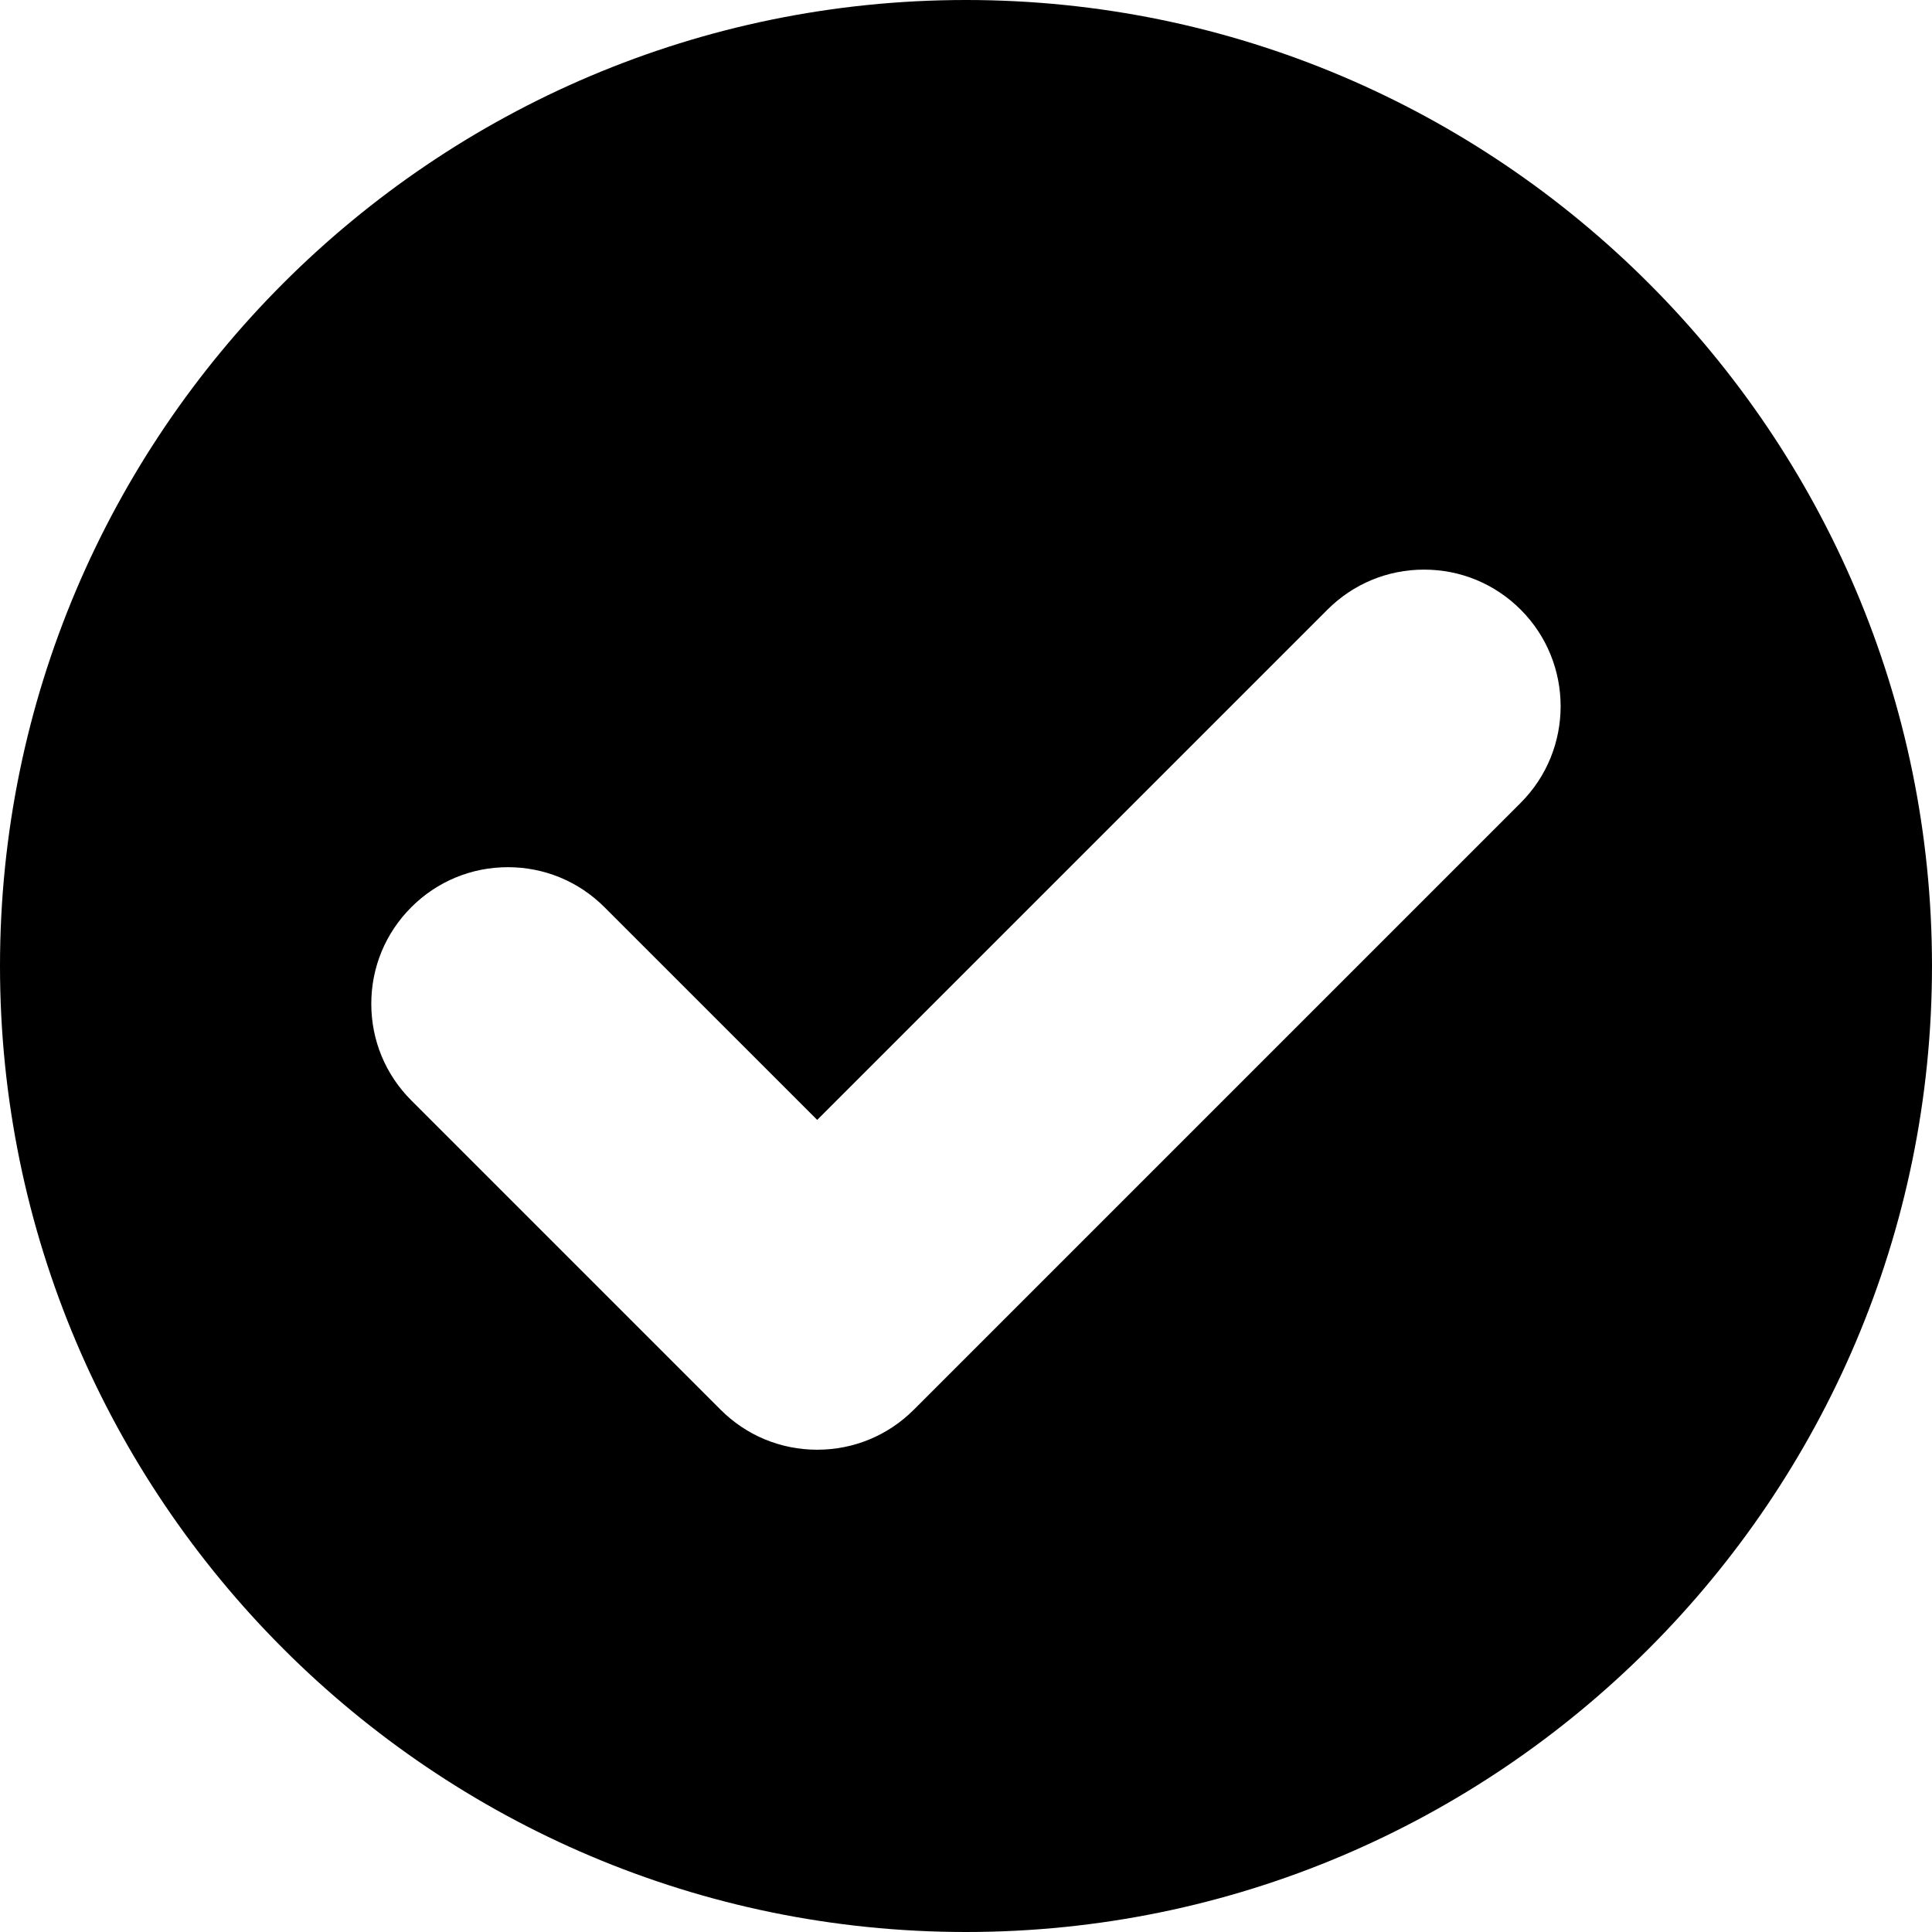
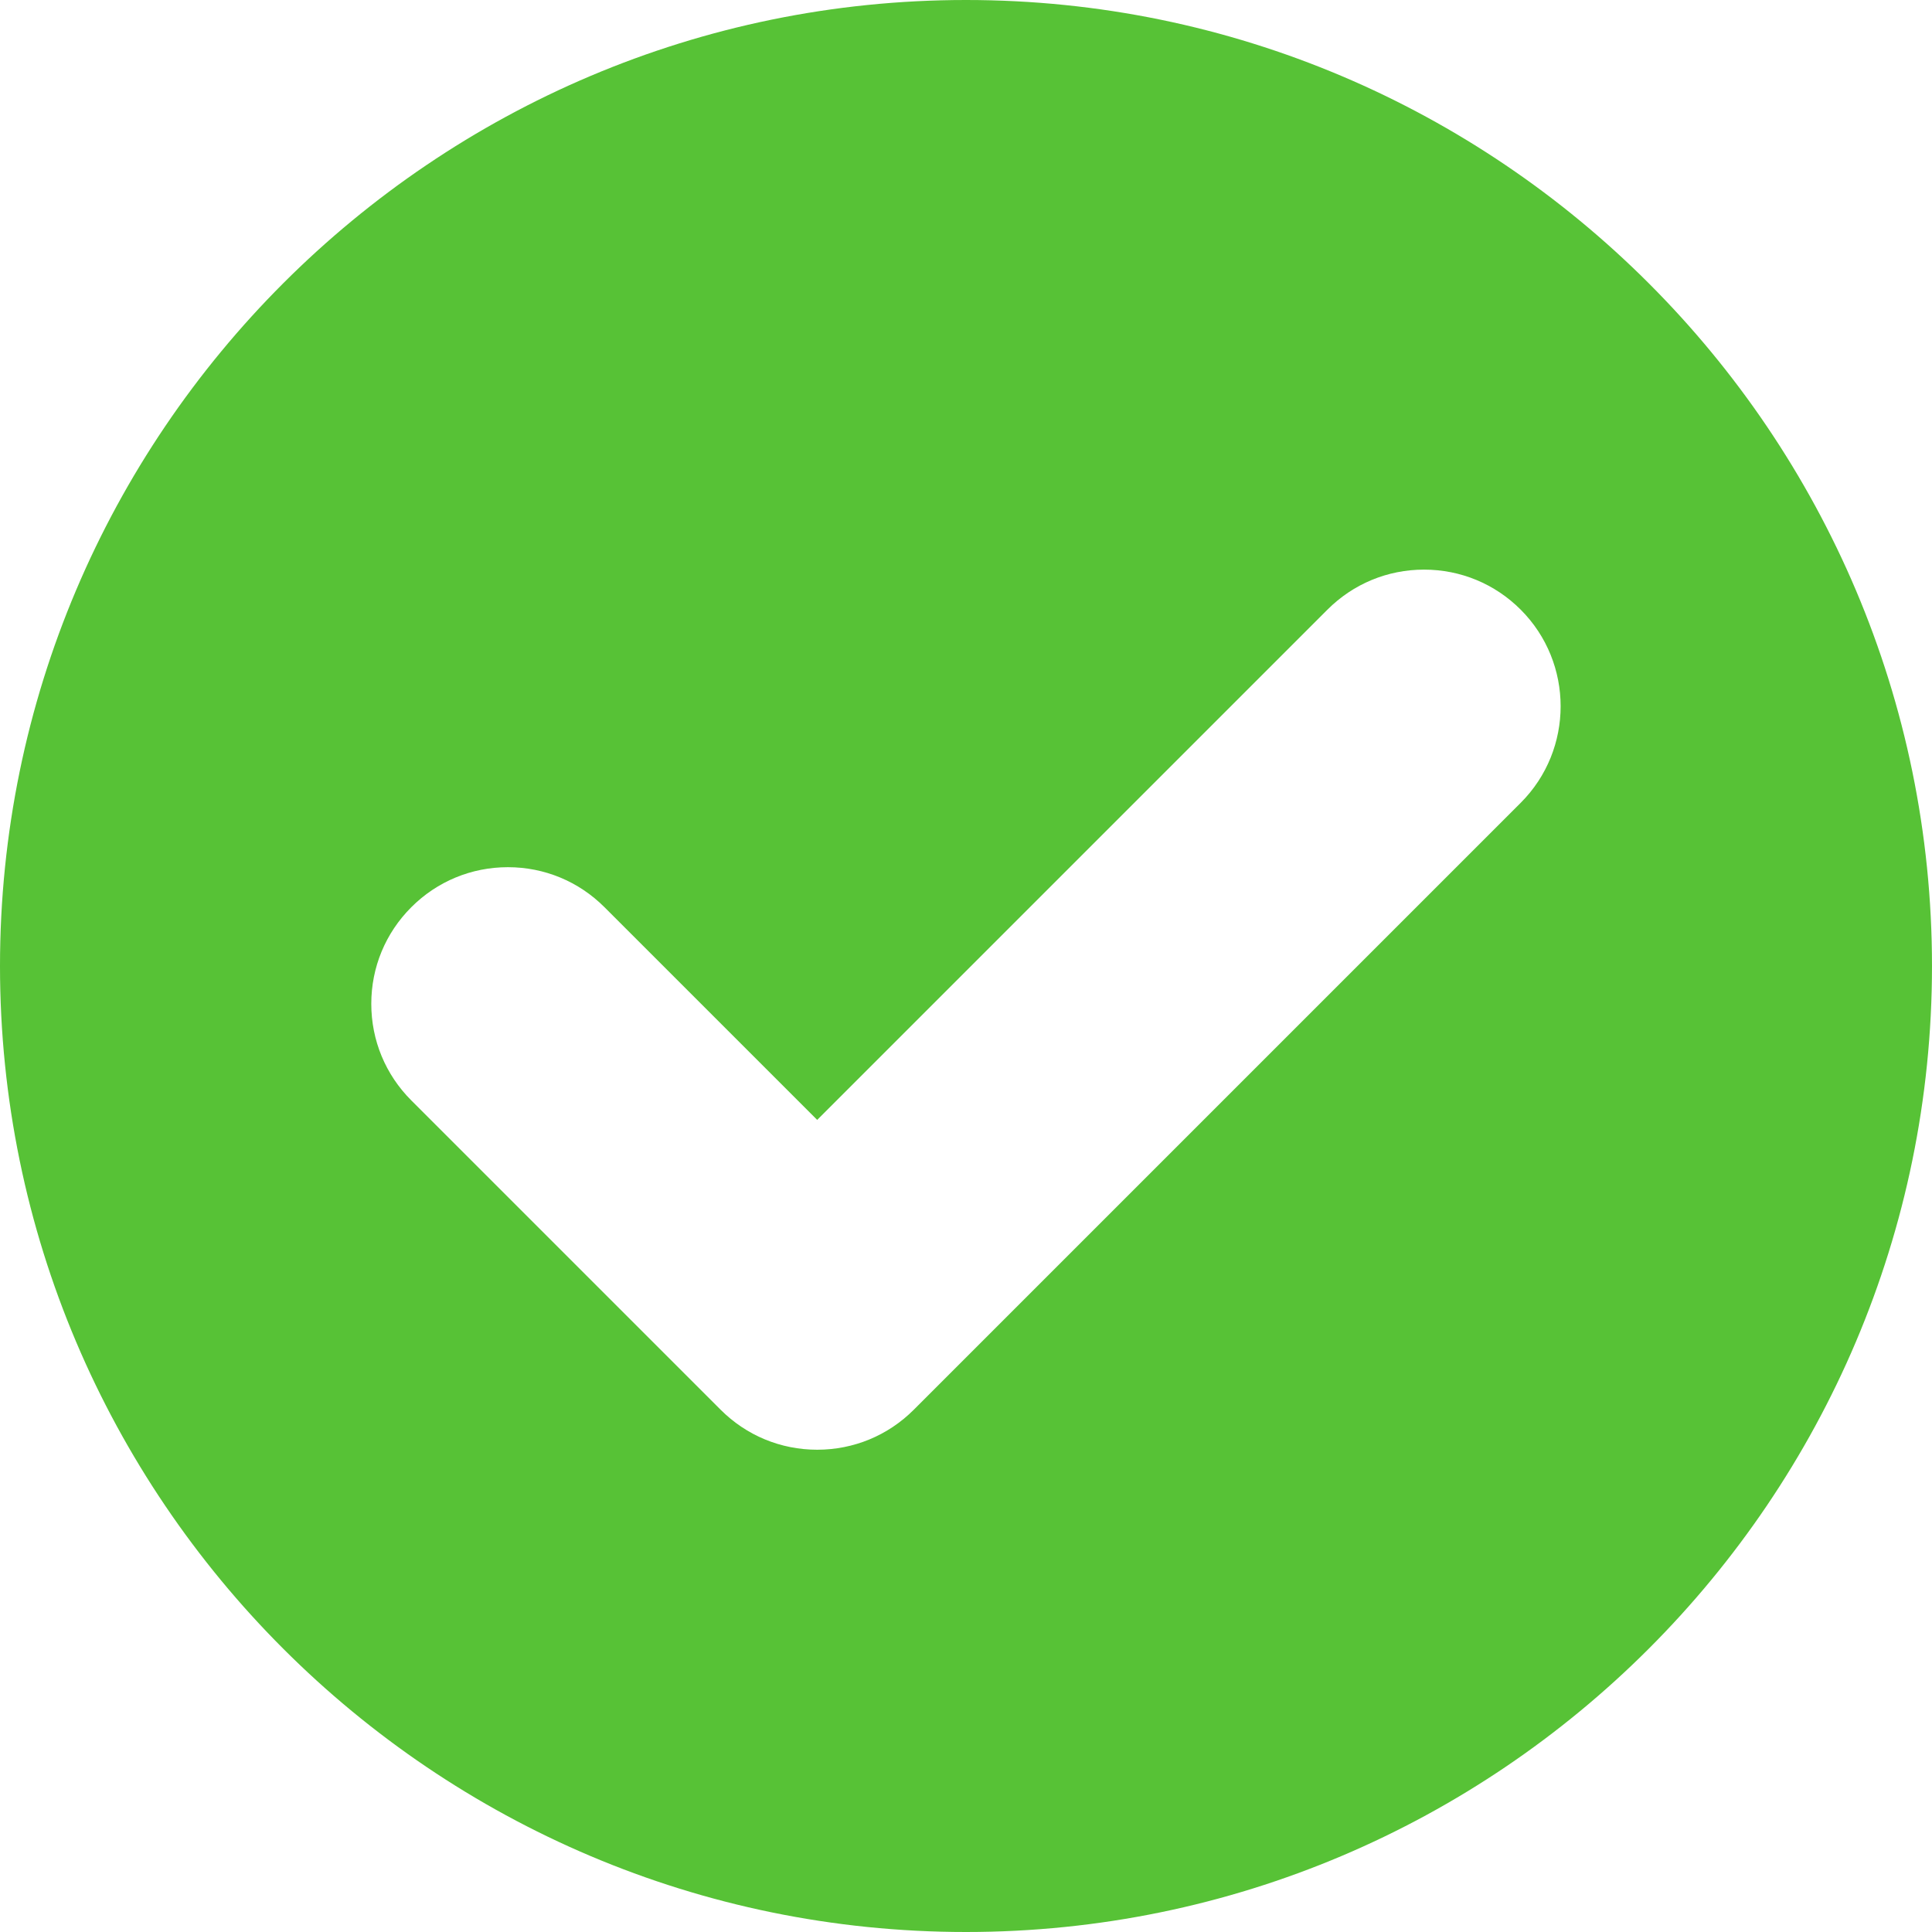
- <svg xmlns="http://www.w3.org/2000/svg" fill="#000000" height="800px" width="800px" version="1.1" id="Capa_1" viewBox="0 0 191.667 191.667" xml:space="preserve">
+ <svg xmlns="http://www.w3.org/2000/svg" fill="#57C236" height="800px" width="800px" version="1.1" id="Capa_1" viewBox="0 0 191.667 191.667" xml:space="preserve">
  <path d="M95.833,0C42.991,0,0,42.99,0,95.833s42.991,95.834,95.833,95.834s95.833-42.991,95.833-95.834S148.676,0,95.833,0z   M150.862,79.646l-60.207,60.207c-2.56,2.56-5.963,3.969-9.583,3.969c-3.62,0-7.023-1.409-9.583-3.969l-30.685-30.685  c-2.56-2.56-3.97-5.963-3.97-9.583c0-3.621,1.41-7.024,3.97-9.584c2.559-2.56,5.962-3.97,9.583-3.97c3.62,0,7.024,1.41,9.583,3.971  l21.101,21.1l50.623-50.623c2.56-2.56,5.963-3.969,9.583-3.969c3.62,0,7.023,1.409,9.583,3.969  C156.146,65.765,156.146,74.362,150.862,79.646z" />
</svg>
